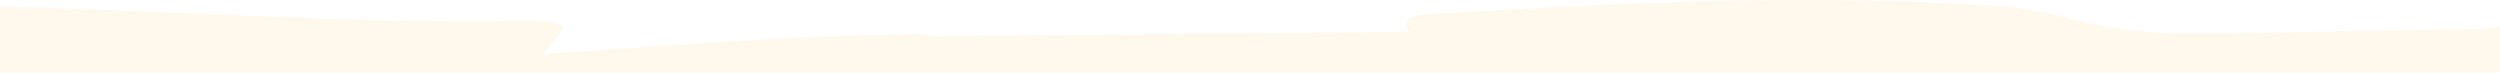
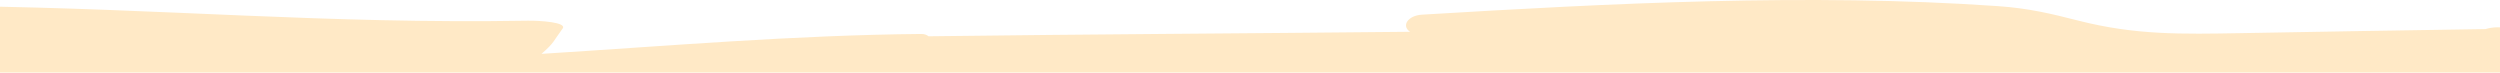
<svg xmlns="http://www.w3.org/2000/svg" xmlns:xlink="http://www.w3.org/1999/xlink" width="1792px" height="52px" viewBox="0 0 1792 52" version="1.1">
  <defs>
    <rect width="1800" height="9630" id="artboard_1" />
    <rect width="1792" height="52" id="slice_1" />
    <clipPath id="clip_1">
      <use xlink:href="#slice_1" clip-rule="evenodd" />
    </clipPath>
    <clipPath id="clip_2">
      <use xlink:href="#artboard_1" clip-rule="evenodd" />
    </clipPath>
  </defs>
  <g id="Slice" clip-path="url(#clip_1)">
    <use xlink:href="#slice_1" stroke="none" fill="none" />
    <g id="01_index-Event-Organiser" clip-path="url(#clip_2)" transform="translate(-6 -9013)">
      <g id="Footer" transform="translate(-70 9013)">
        <g id="Bg" transform="matrix(-1 8.742278E-08 -8.742278E-08 -1 1925 642)">
-           <path d="M1884.54 37.349C1884.54 37.349 1901.72 20.245 1884.54 20.446C1881.03 20.485 1877.53 20.563 1874.03 20.609C1869.12 19.097 1862.67 19.26 1857.65 20.85C1799.36 21.656 1741.08 22.757 1682.8 23.75C1639.82 24.486 1606.95 25.254 1565.96 14.833C1545.66 9.661 1530.03 5.916 1507.83 4.373C1372.66 -5.001 1230.1 2.419 1095.26 10.514C1085.34 11.111 1080.24 18.369 1086.7 22.78C971.66 23.967 856.603 24.517 741.559 26.006C740.385 25.029 738.674 24.323 736.401 24.346C645.642 25.145 554.564 32.953 464.147 38.605C473.545 30.418 472.402 29.766 479.295 20.446C482.595 15.98 462.955 14.693 454.192 14.833C308.739 17.252 194.736 6.187 49.271 4.373C36.817 4.218 31.383 14.802 43.604 15.321C48.823 15.546 54.054 15.709 59.285 15.918C55.02 124.028 43.323 231.873 28.926 339.61C21.947 391.707 12.402 443.579 4.018 495.583C-2.863 538.228 -3.45 578.012 23.12 617.927C24.893 620.571 30.869 622.518 35.22 622.332C536.317 600.567 1035.73 640.219 1536.64 641.941C1600.19 642.158 1663.76 641.793 1727.29 640.63C1767.36 639.894 1820.71 644.499 1858.67 634.419C1883.41 627.86 1890.5 618.292 1896.68 602.738C1910.31 568.521 1912.92 530.505 1917.41 495.497C1937.14 342.37 1915.8 189.143 1883.29 37.365L1884.54 37.349Z" transform="matrix(-1 8.742278E-08 -8.742278E-08 -1 1925 642)" id="Fill-111" fill="#fff8ed" fill-rule="evenodd" stroke="none" />
+           <path d="M1884.54 37.349C1884.54 37.349 1901.72 20.245 1884.54 20.446C1881.03 20.485 1877.53 20.563 1874.03 20.609C1869.12 19.097 1862.67 19.26 1857.65 20.85C1799.36 21.656 1741.08 22.757 1682.8 23.75C1639.82 24.486 1606.95 25.254 1565.96 14.833C1545.66 9.661 1530.03 5.916 1507.83 4.373C1372.66 -5.001 1230.1 2.419 1095.26 10.514C1085.34 11.111 1080.24 18.369 1086.7 22.78C971.66 23.967 856.603 24.517 741.559 26.006C740.385 25.029 738.674 24.323 736.401 24.346C645.642 25.145 554.564 32.953 464.147 38.605C473.545 30.418 472.402 29.766 479.295 20.446C482.595 15.98 462.955 14.693 454.192 14.833C308.739 17.252 194.736 6.187 49.271 4.373C36.817 4.218 31.383 14.802 43.604 15.321C48.823 15.546 54.054 15.709 59.285 15.918C55.02 124.028 43.323 231.873 28.926 339.61C21.947 391.707 12.402 443.579 4.018 495.583C-2.863 538.228 -3.45 578.012 23.12 617.927C24.893 620.571 30.869 622.518 35.22 622.332C536.317 600.567 1035.73 640.219 1536.64 641.941C1600.19 642.158 1663.76 641.793 1727.29 640.63C1767.36 639.894 1820.71 644.499 1858.67 634.419C1883.41 627.86 1890.5 618.292 1896.68 602.738C1910.31 568.521 1912.92 530.505 1917.41 495.497C1937.14 342.37 1915.8 189.143 1883.29 37.365L1884.54 37.349Z" transform="matrix(-1 8.742278E-08 -8.742278E-08 -1 1925 642)" id="Fill-111" fill="#ffe9c6" fill-rule="evenodd" stroke="none" />
        </g>
      </g>
    </g>
  </g>
</svg>
